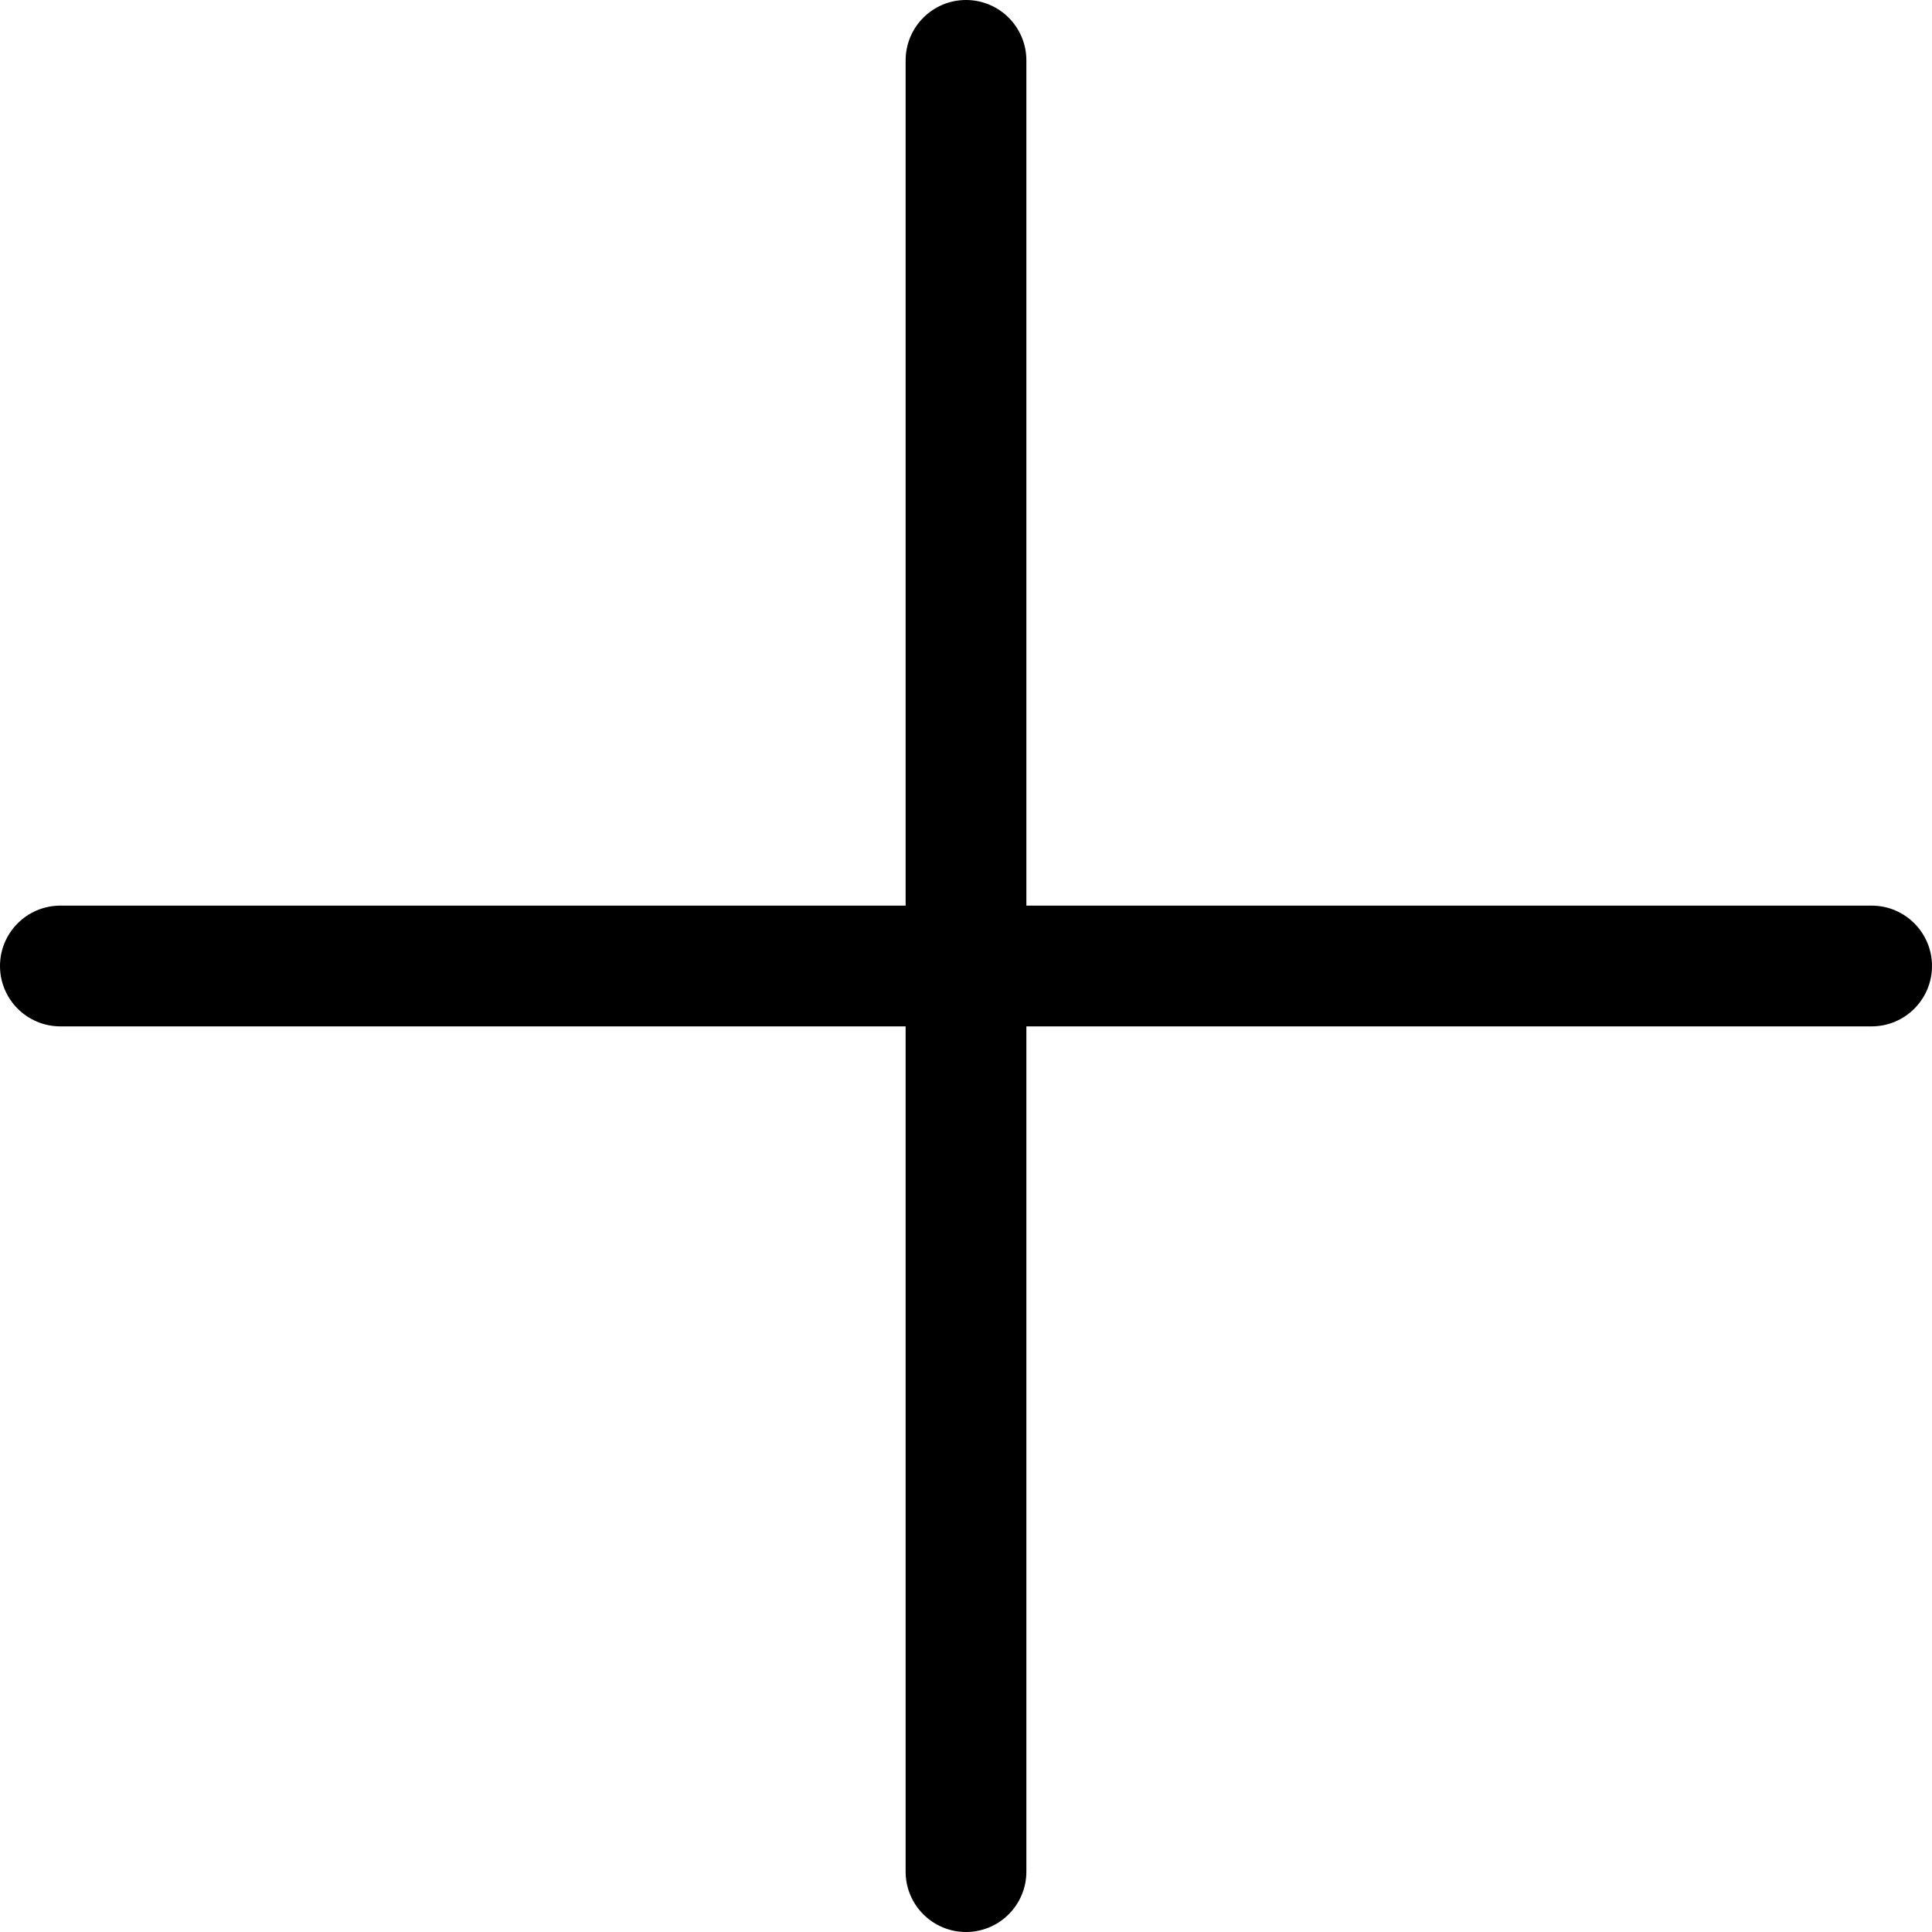
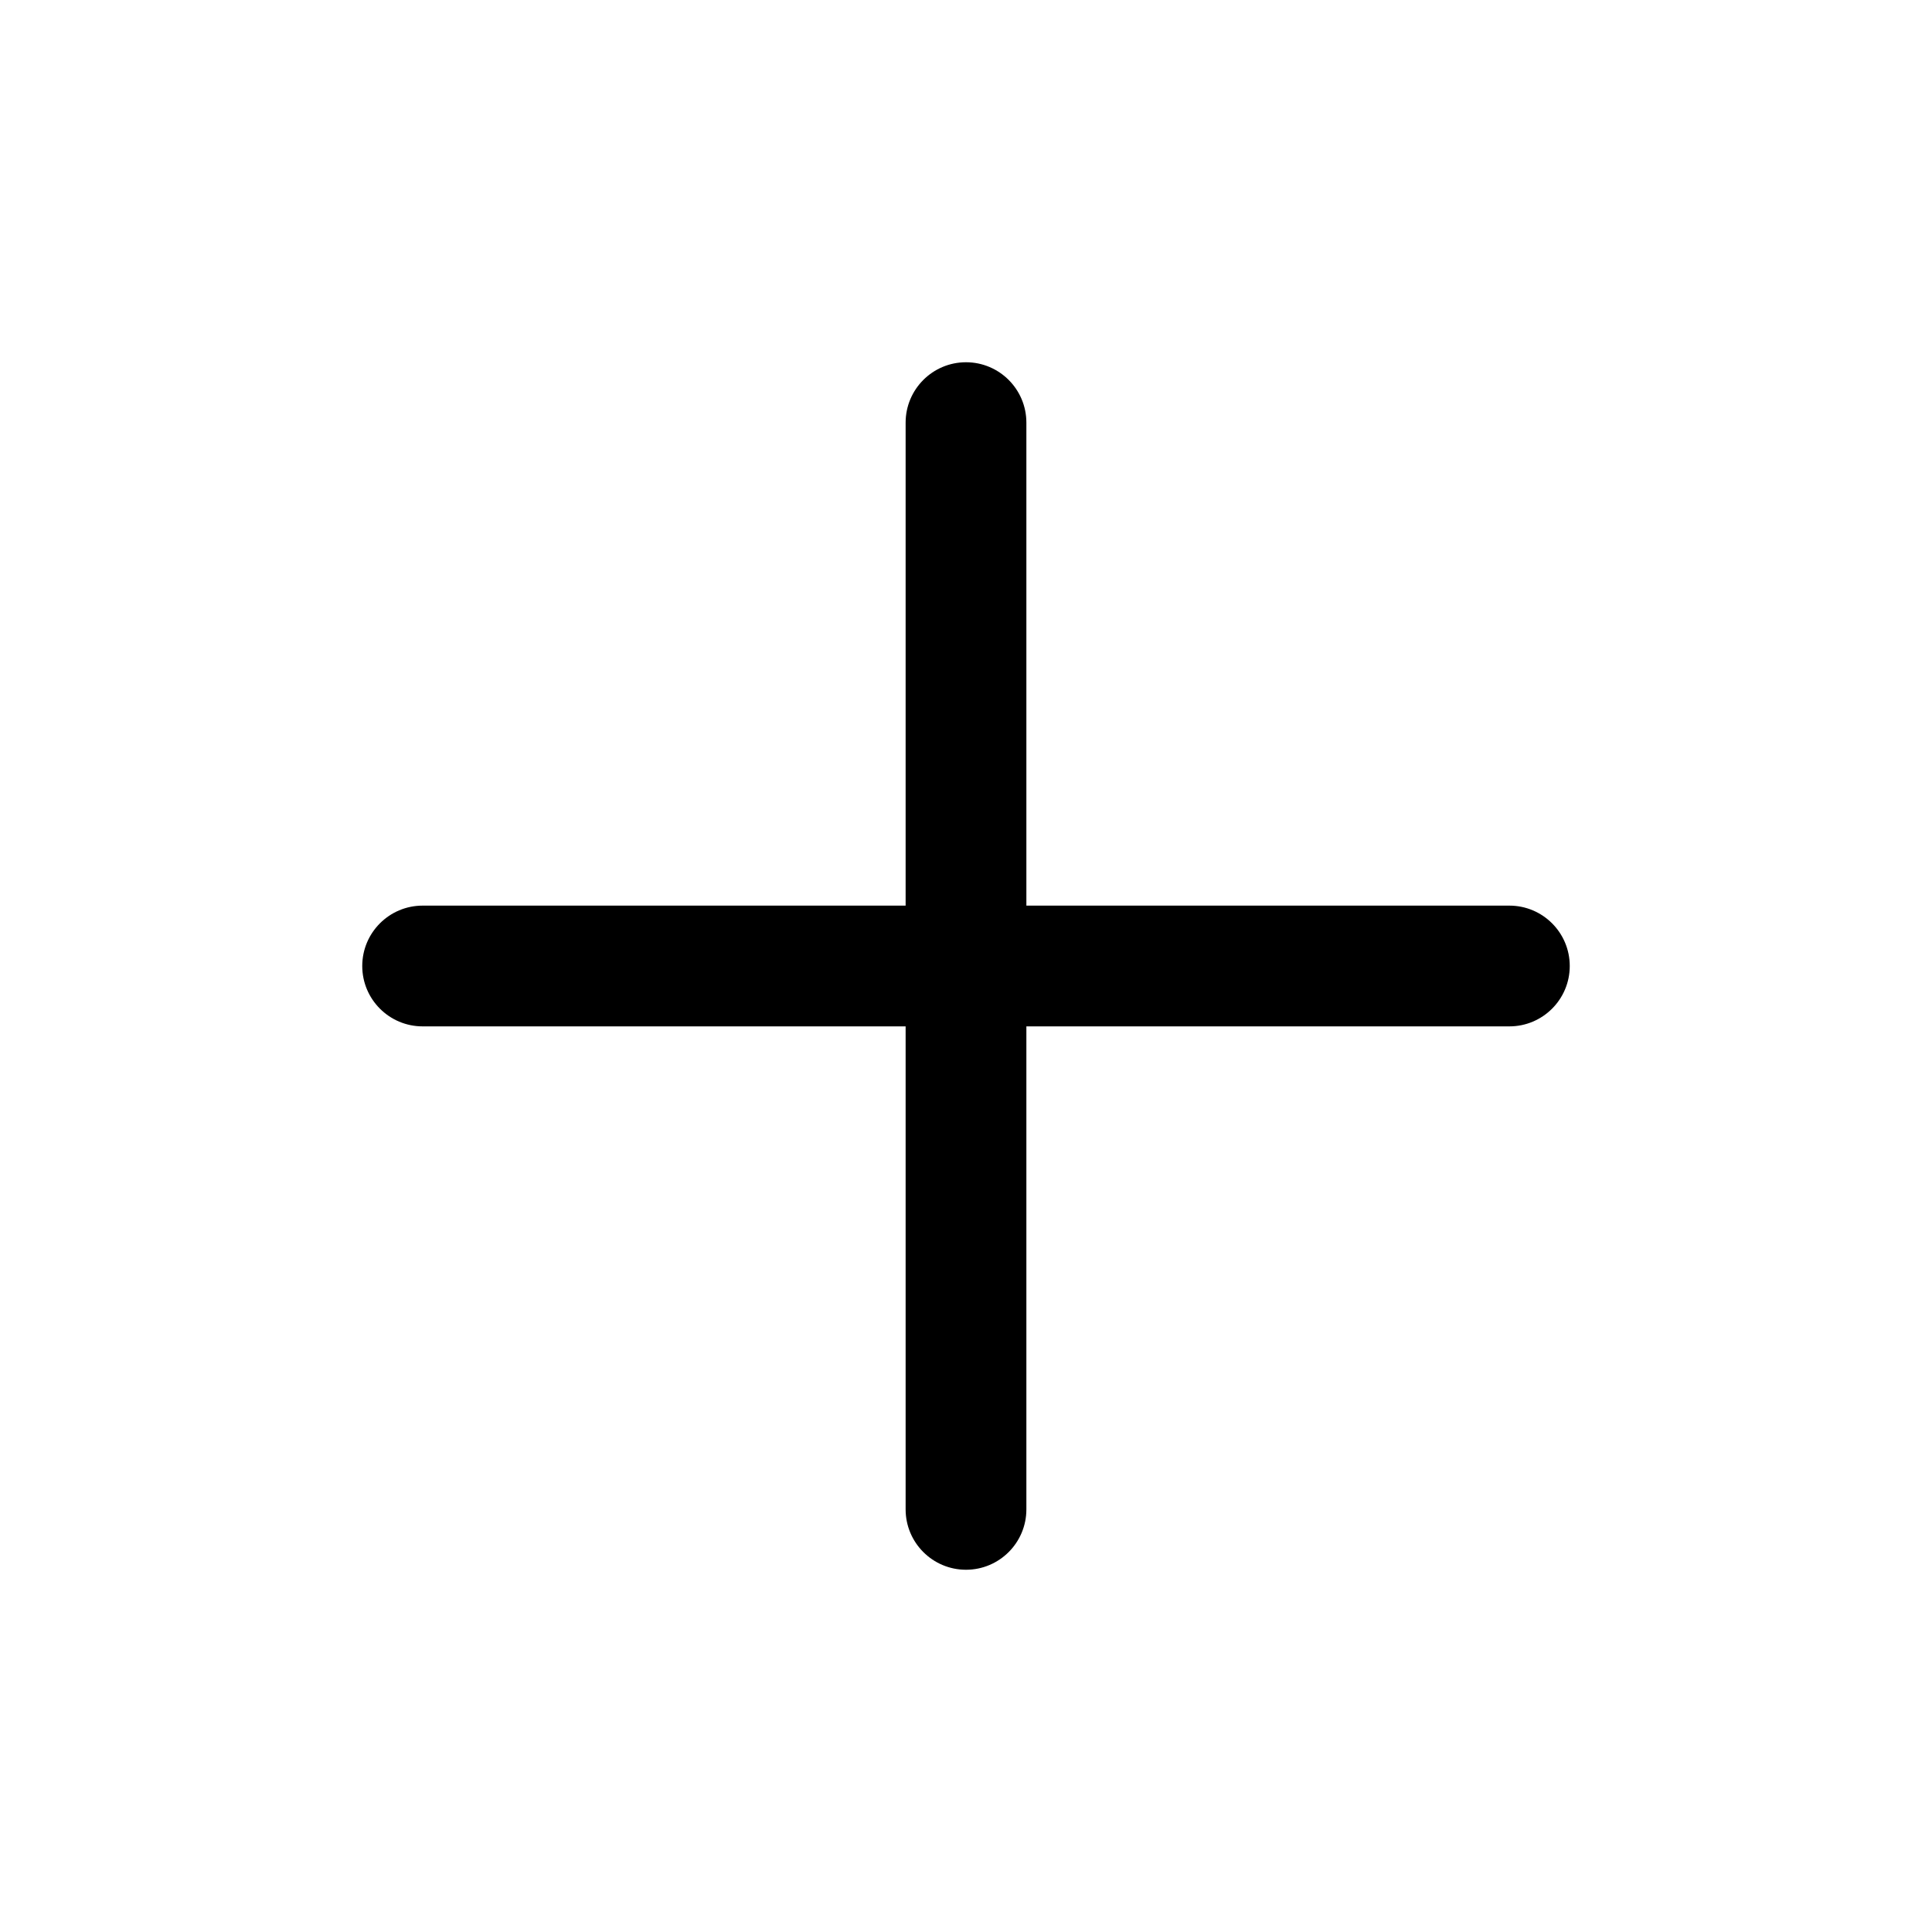
<svg xmlns="http://www.w3.org/2000/svg" width="16" height="16" viewBox="0 0 16 16" fill="none">
-   <path fill-rule="evenodd" clip-rule="evenodd" d="M7.5 0.5C7.5 0.224 7.724 0 8 0C8.276 0 8.5 0.224 8.5 0.5V7.5H15.5C15.776 7.5 16 7.724 16 8C16 8.276 15.776 8.5 15.5 8.5H8.5V15.5C8.5 15.776 8.276 16 8 16C7.724 16 7.5 15.776 7.5 15.5V8.5H0.5C0.224 8.5 0 8.276 0 8C0 7.724 0.224 7.5 0.5 7.5H7.5V0.5Z" fill="black" />
+   <path fill-rule="evenodd" clip-rule="evenodd" d="M8.5 3.5C8.5 3.224 8.276 3 8 3C7.724 3 7.5 3.224 7.5 3.5V7.5H3.5C3.224 7.5 3 7.724 3 8C3 8.276 3.224 8.5 3.5 8.5H7.5V12.5C7.5 12.776 7.724 13 8 13C8.276 13 8.5 12.776 8.5 12.5V8.5H12.5C12.776 8.5 13 8.276 13 8C13 7.724 12.776 7.5 12.5 7.5H8.5V3.5Z" fill="black" />
</svg>
